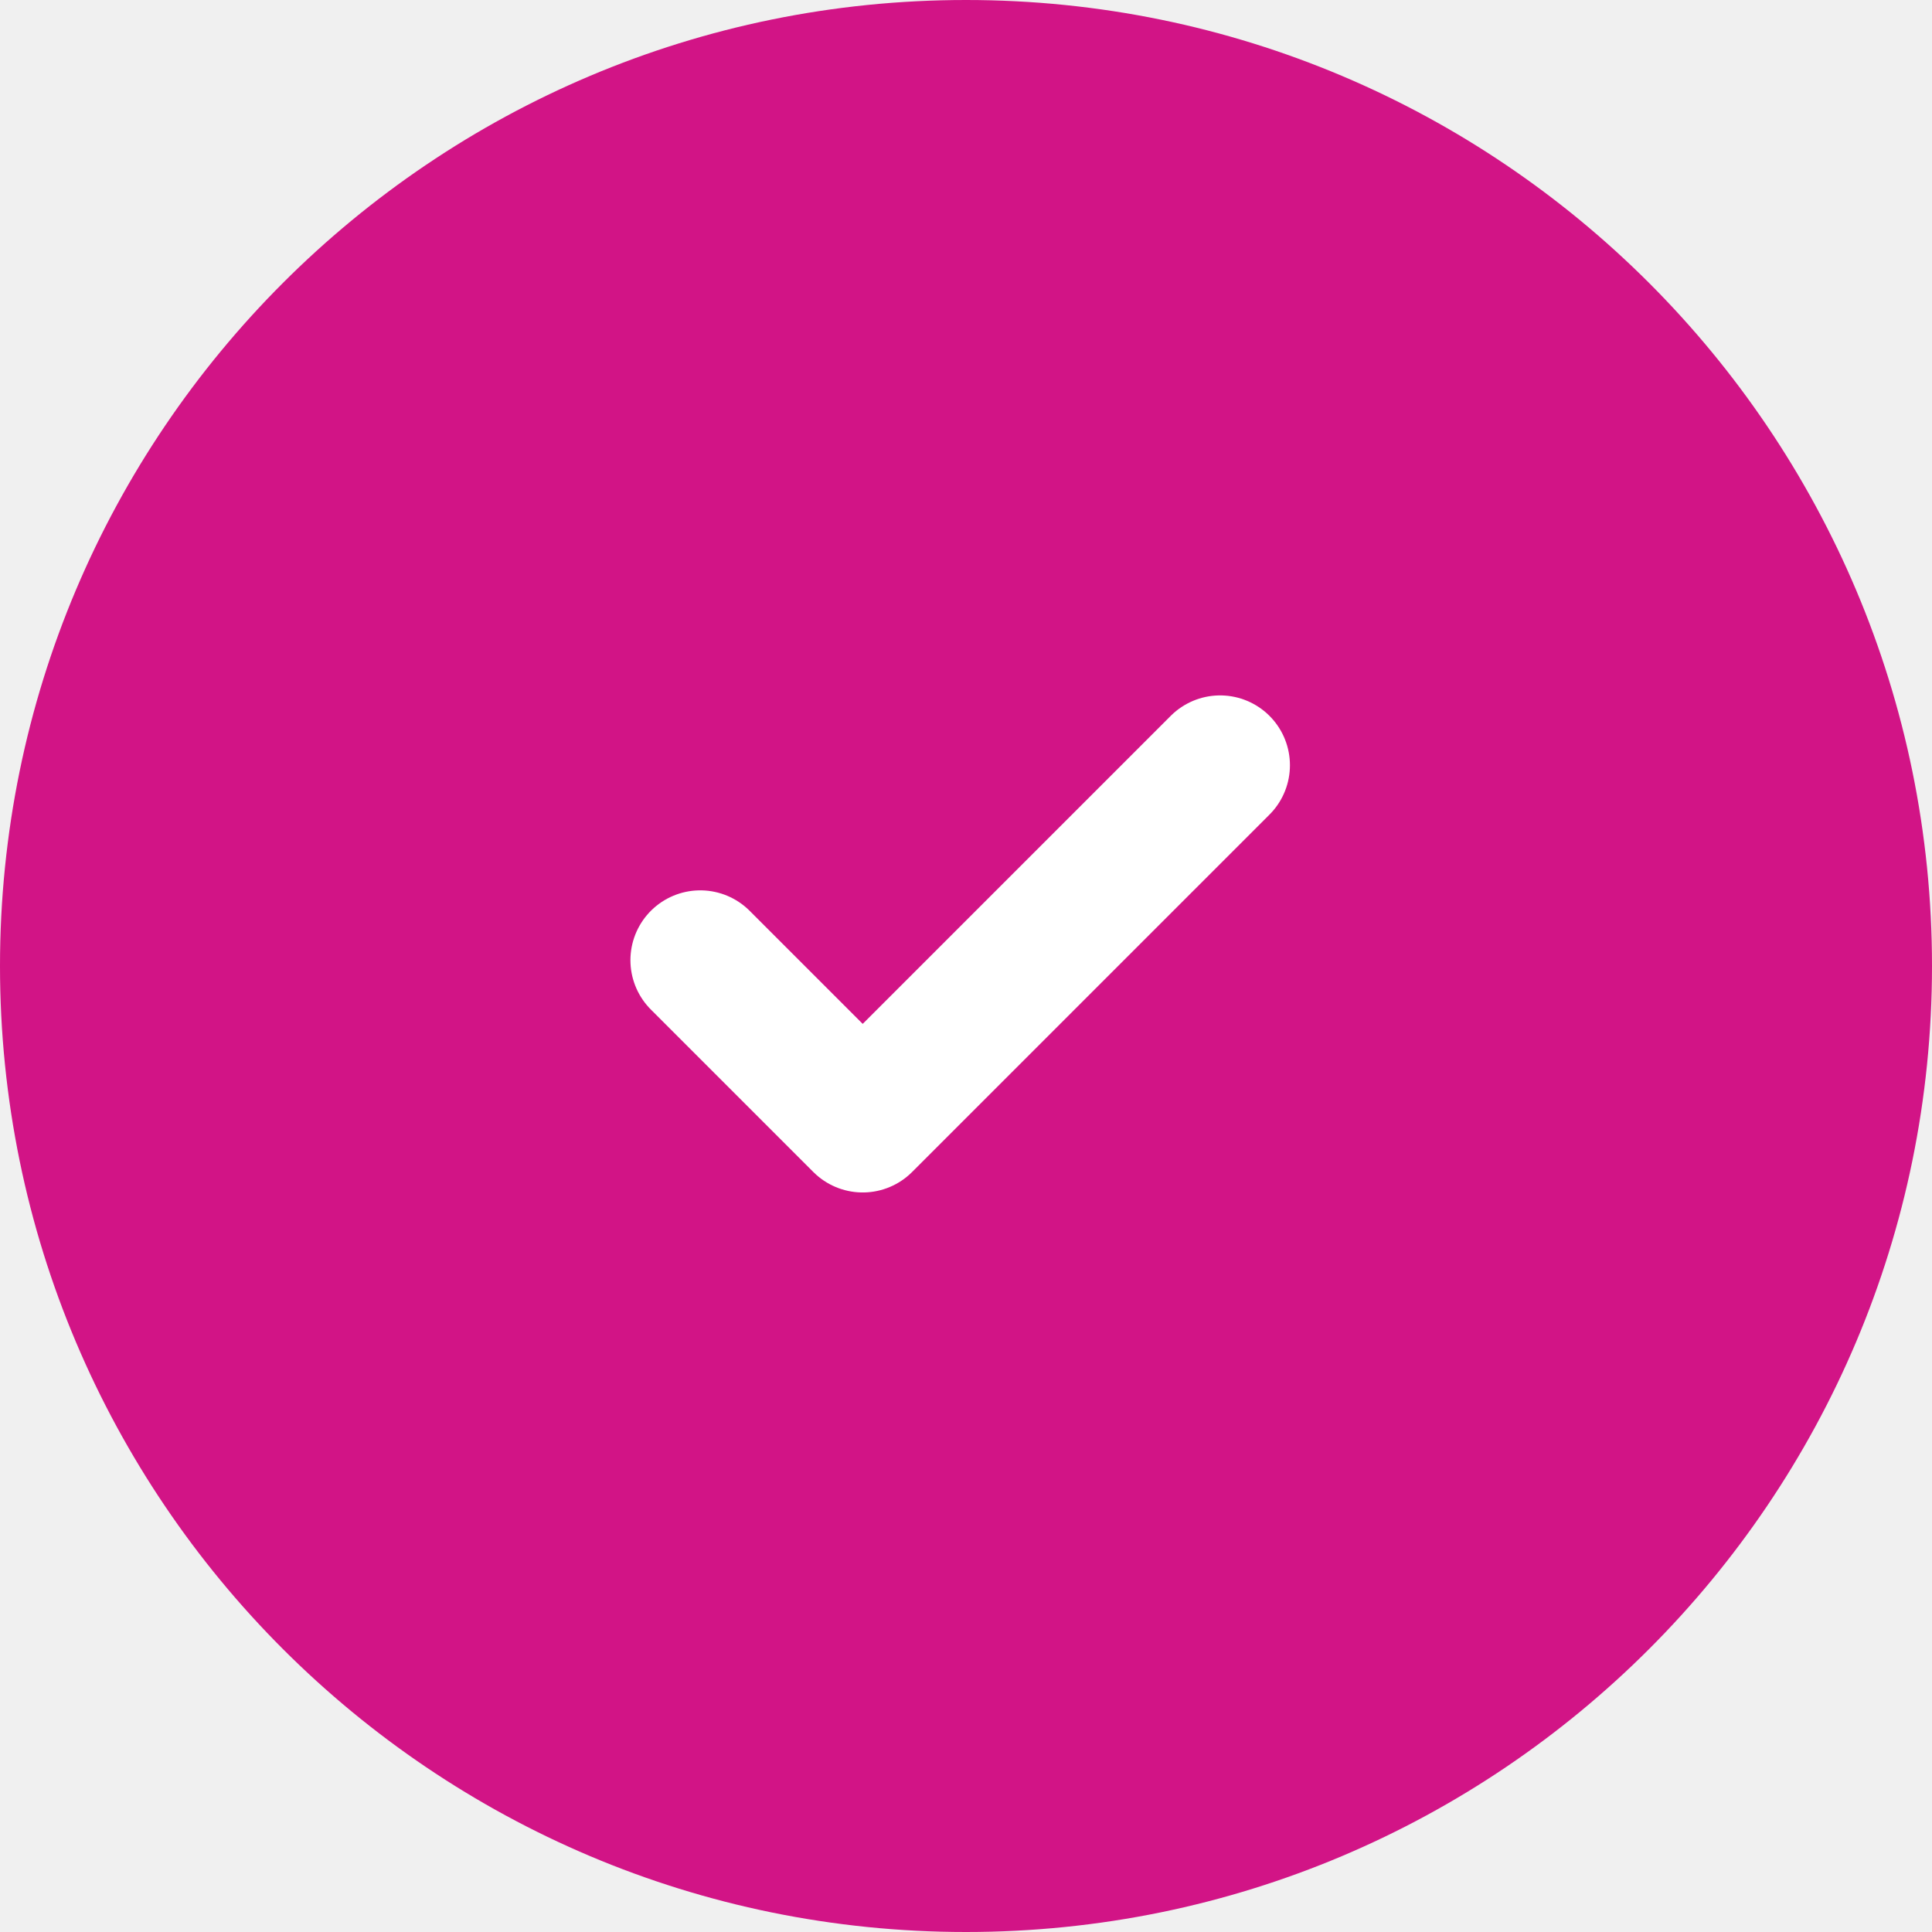
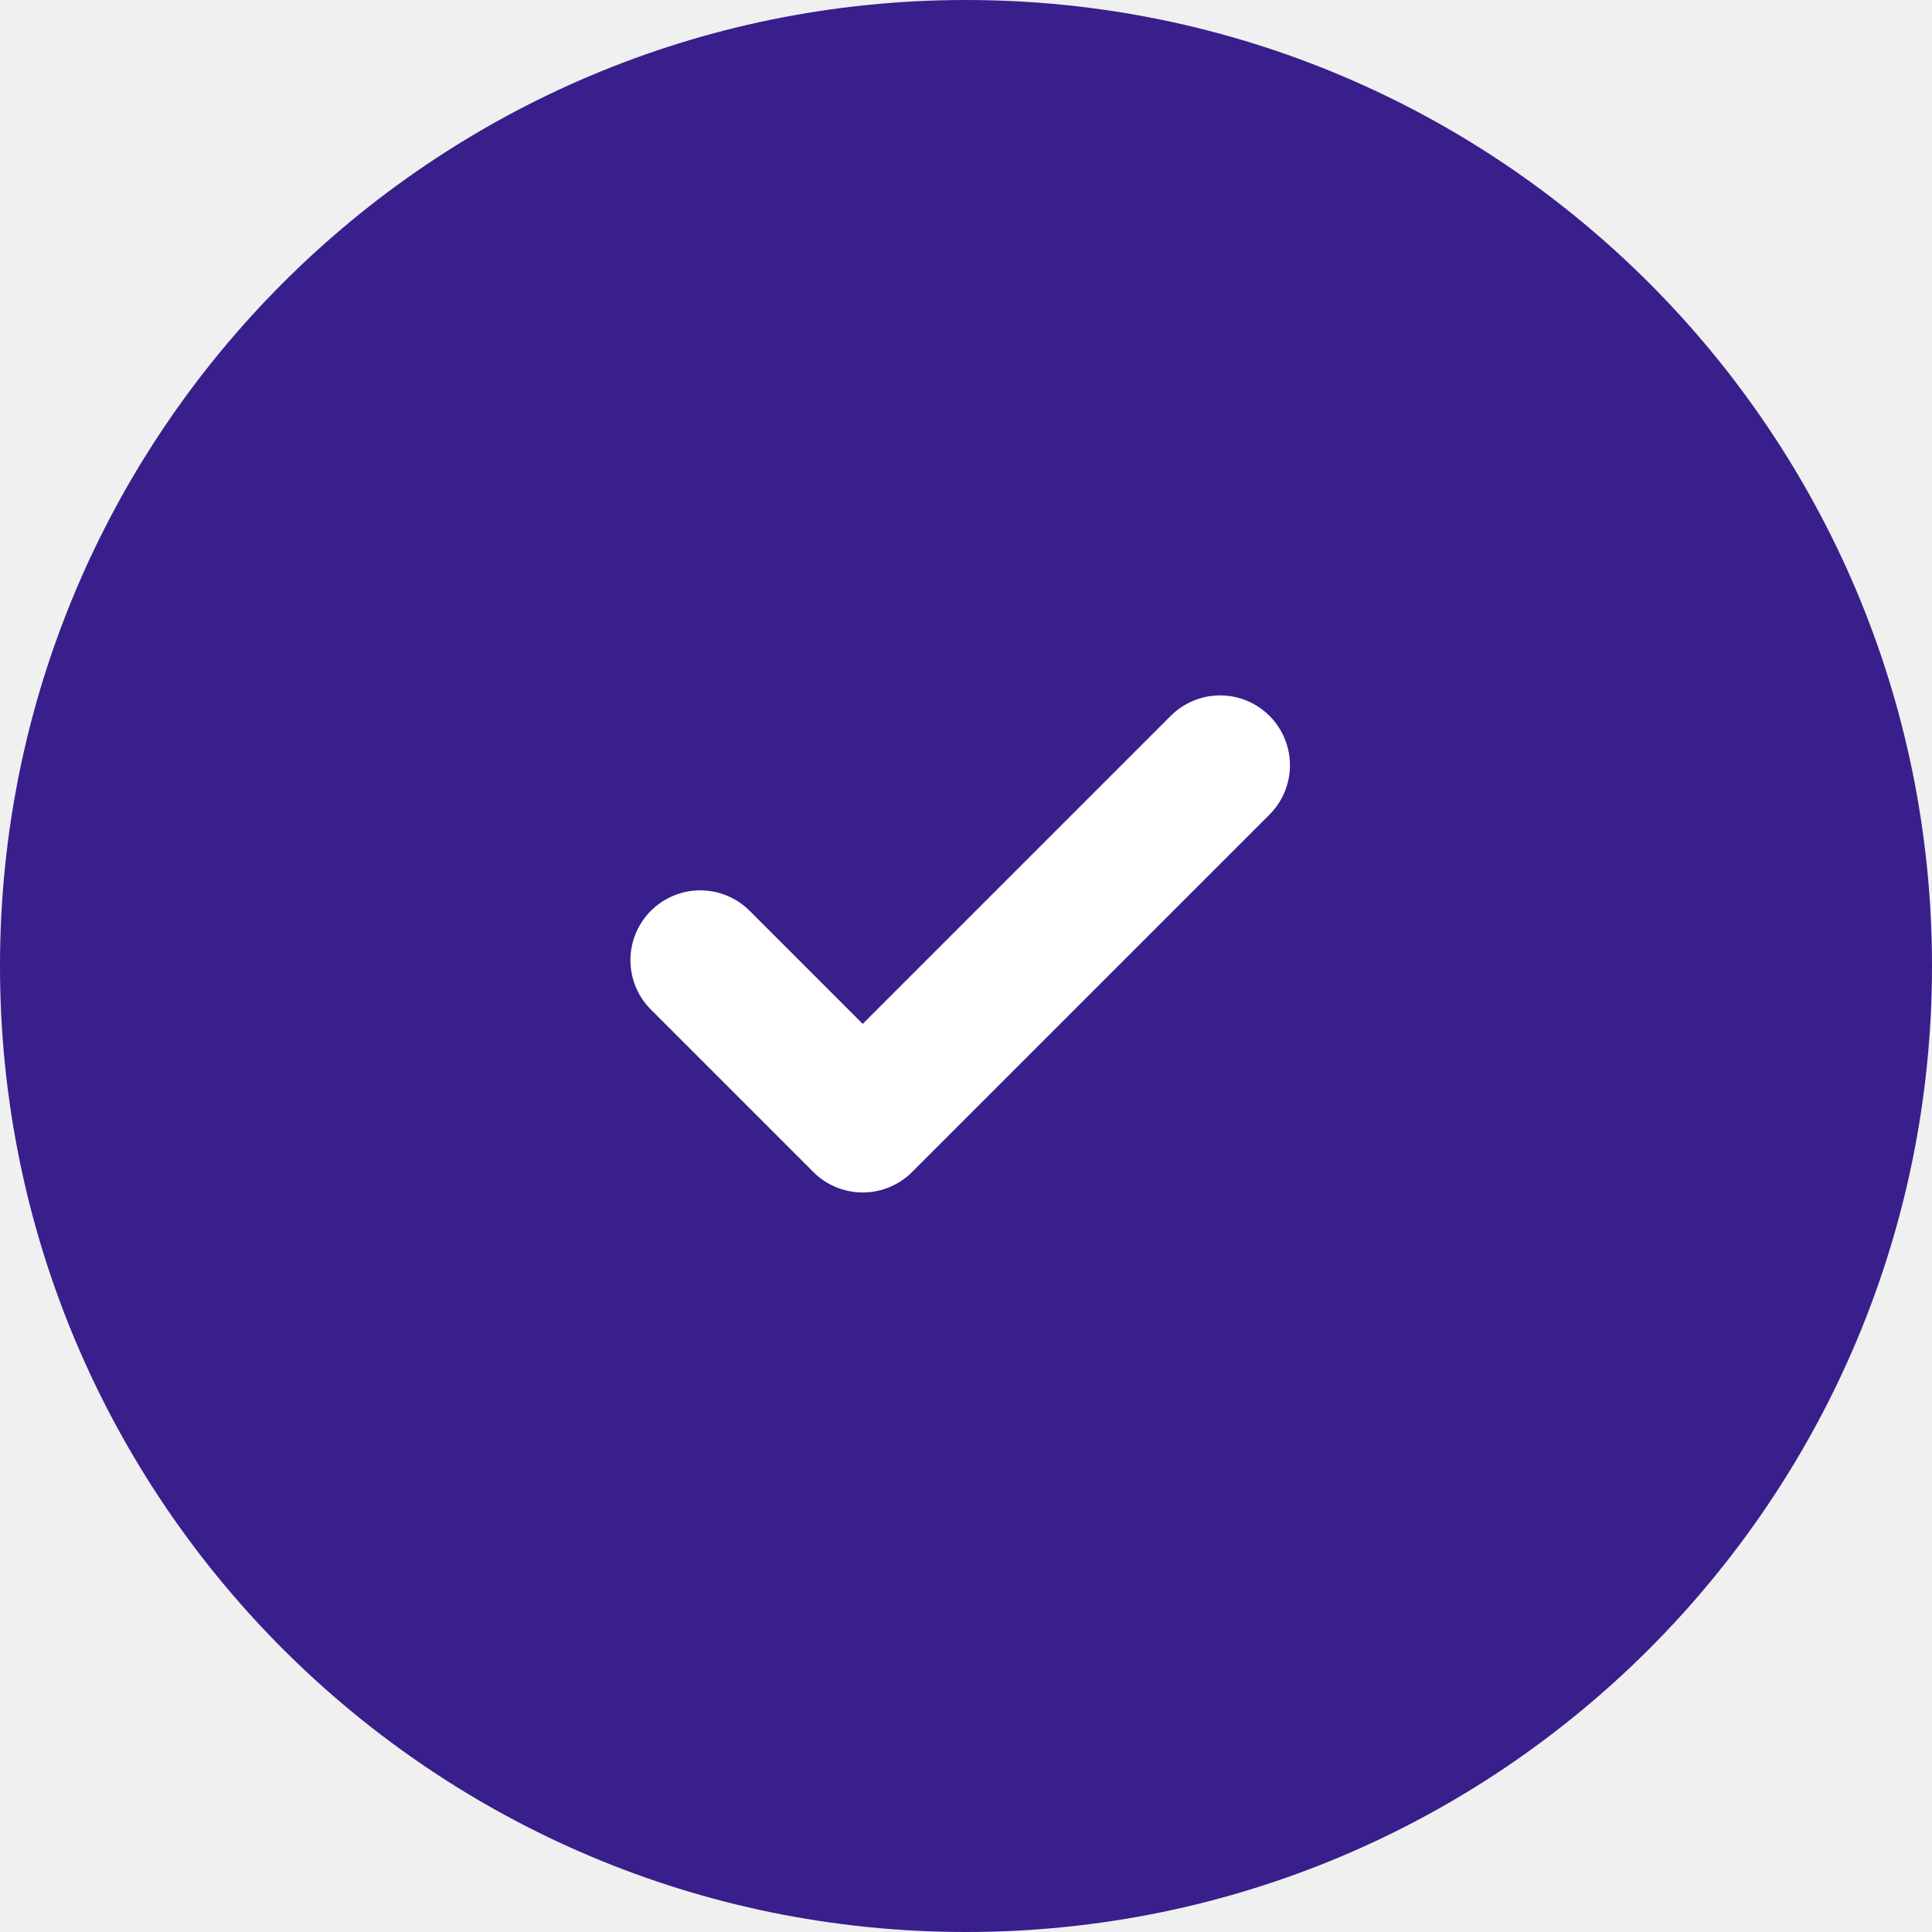
<svg xmlns="http://www.w3.org/2000/svg" width="166" height="166" viewBox="0 0 166 166" fill="none">
-   <circle cx="83" cy="83" r="83" fill="#D21486" />
-   <path d="M104.833 65.75L74.125 96.458L60.167 82.5" stroke="white" stroke-width="12" stroke-linecap="round" stroke-linejoin="round" />
+   <circle cx="83" cy="83" r="83" fill="#381F8C" />
+   <path d="M104.834 65.75L74.125 96.458L60.167 82.5" stroke="white" stroke-width="12" stroke-linecap="round" stroke-linejoin="round" />
</svg>
